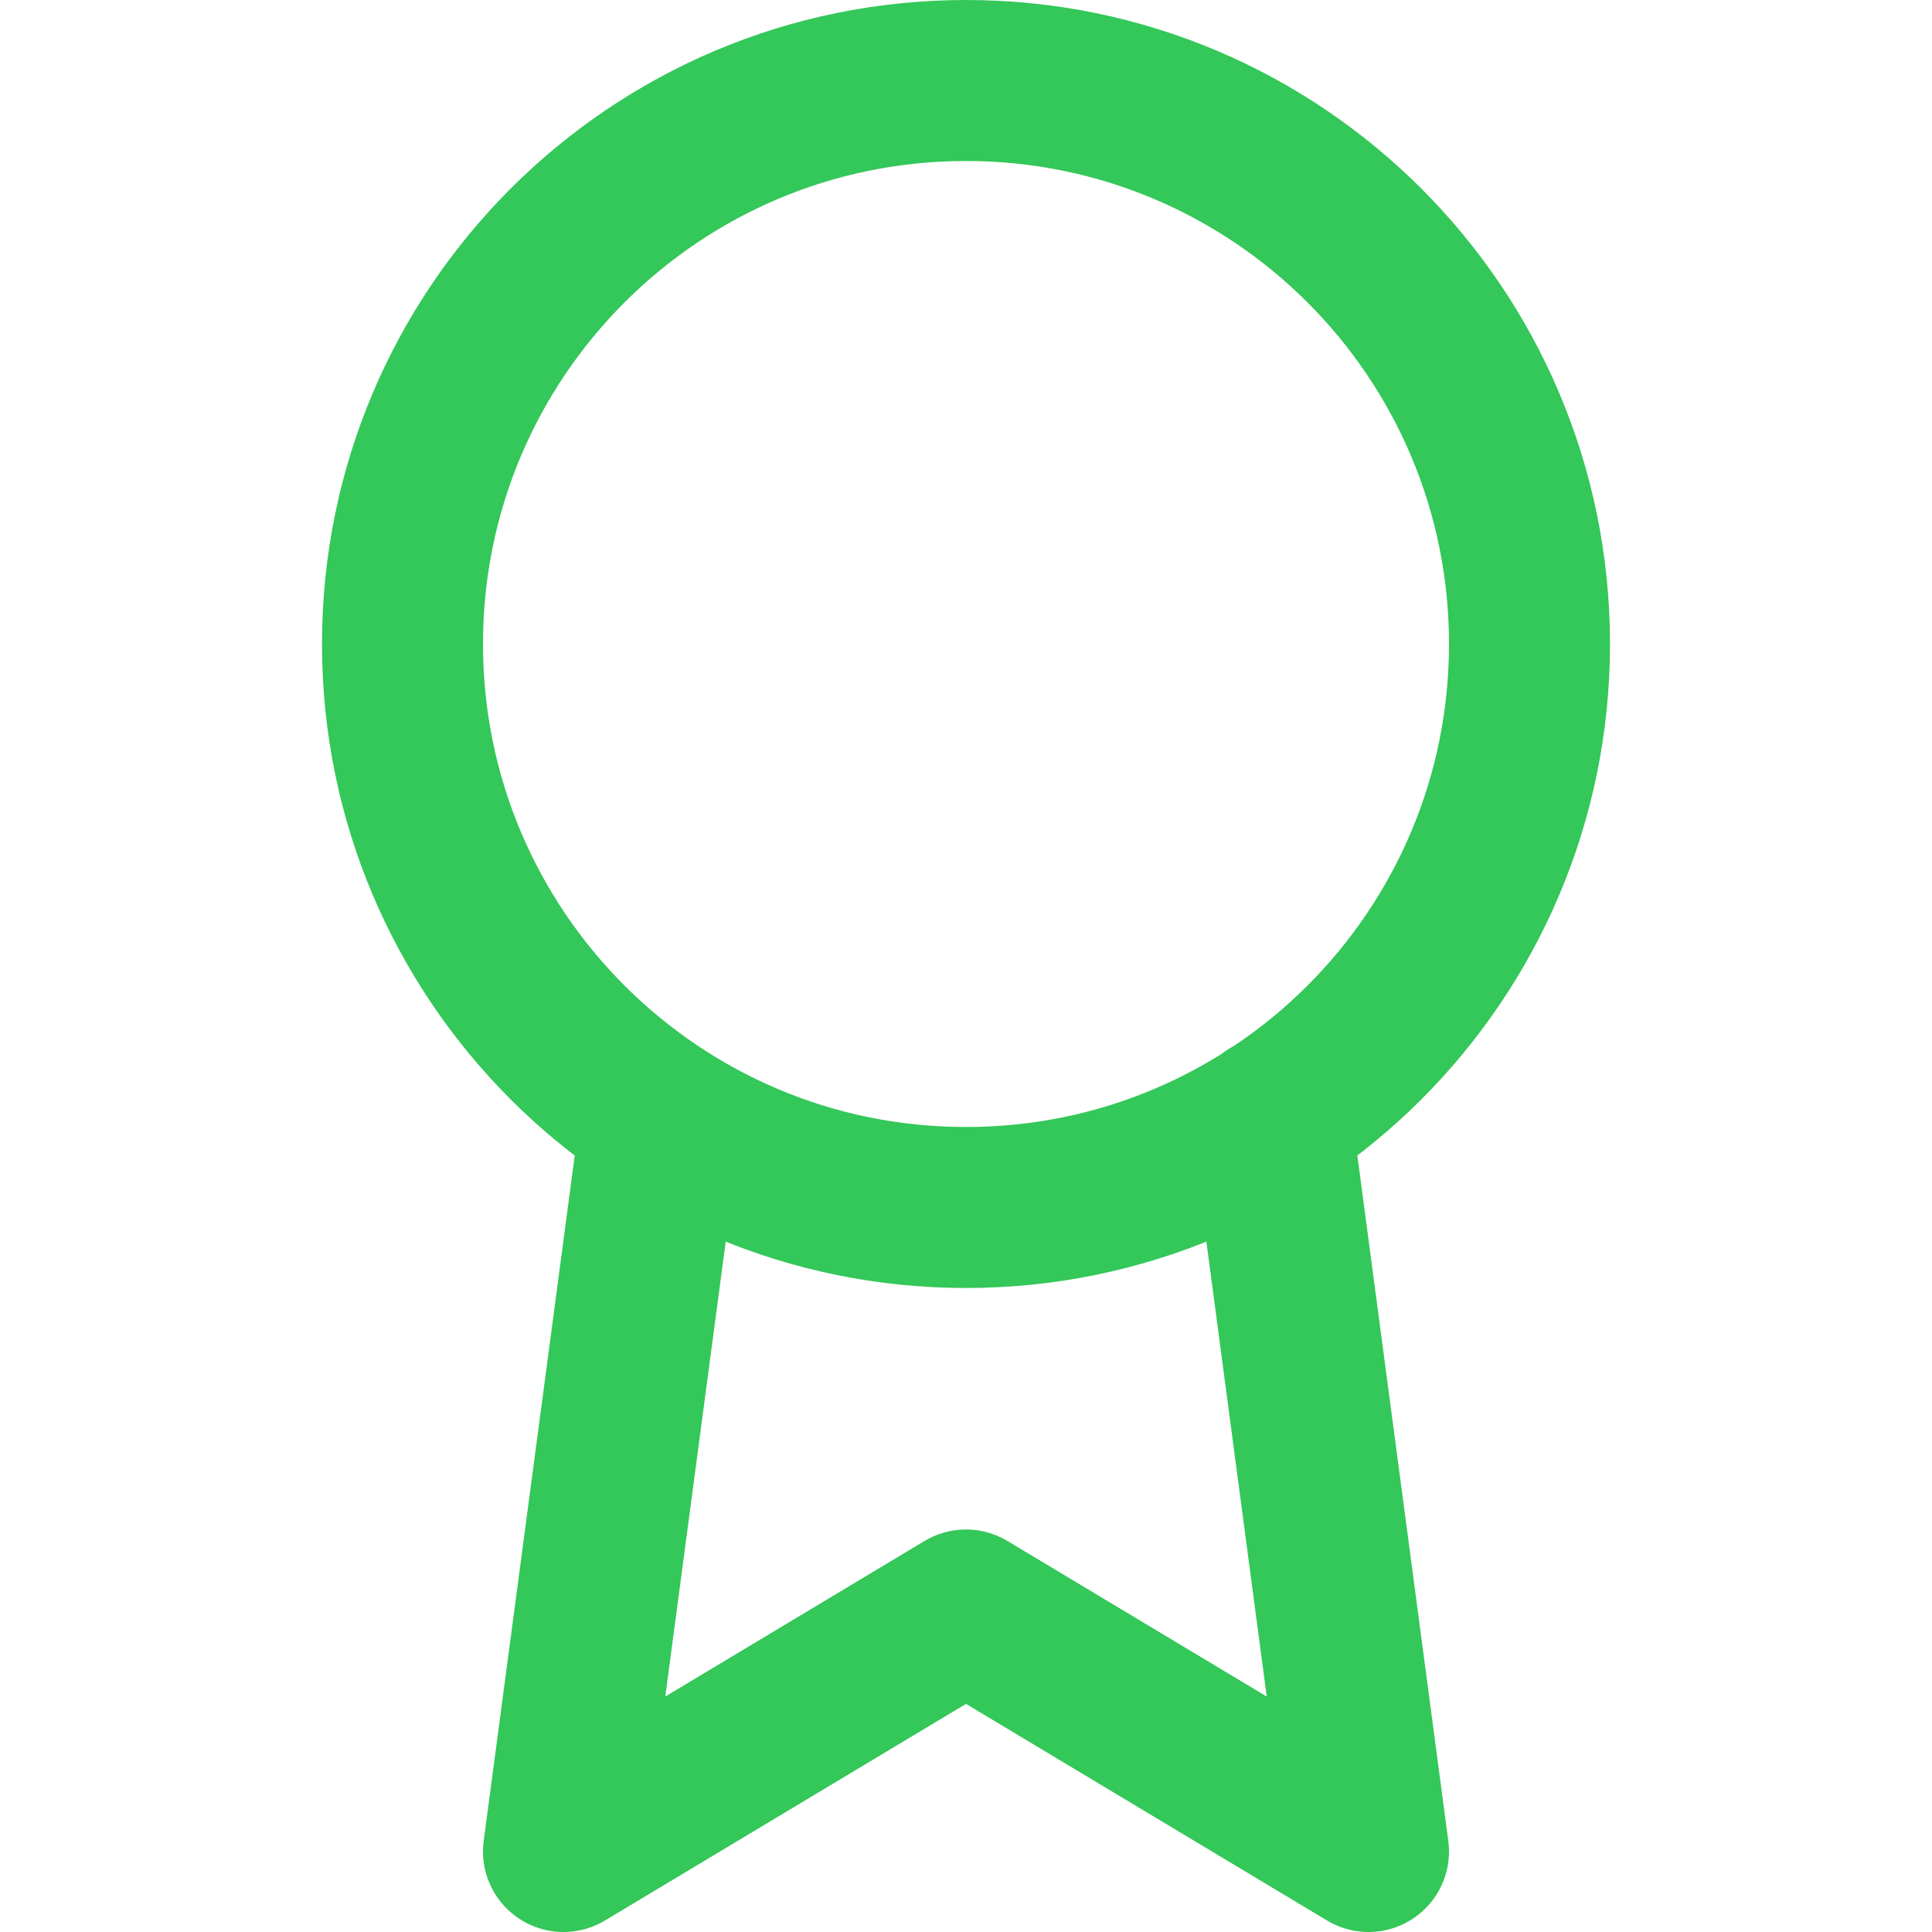
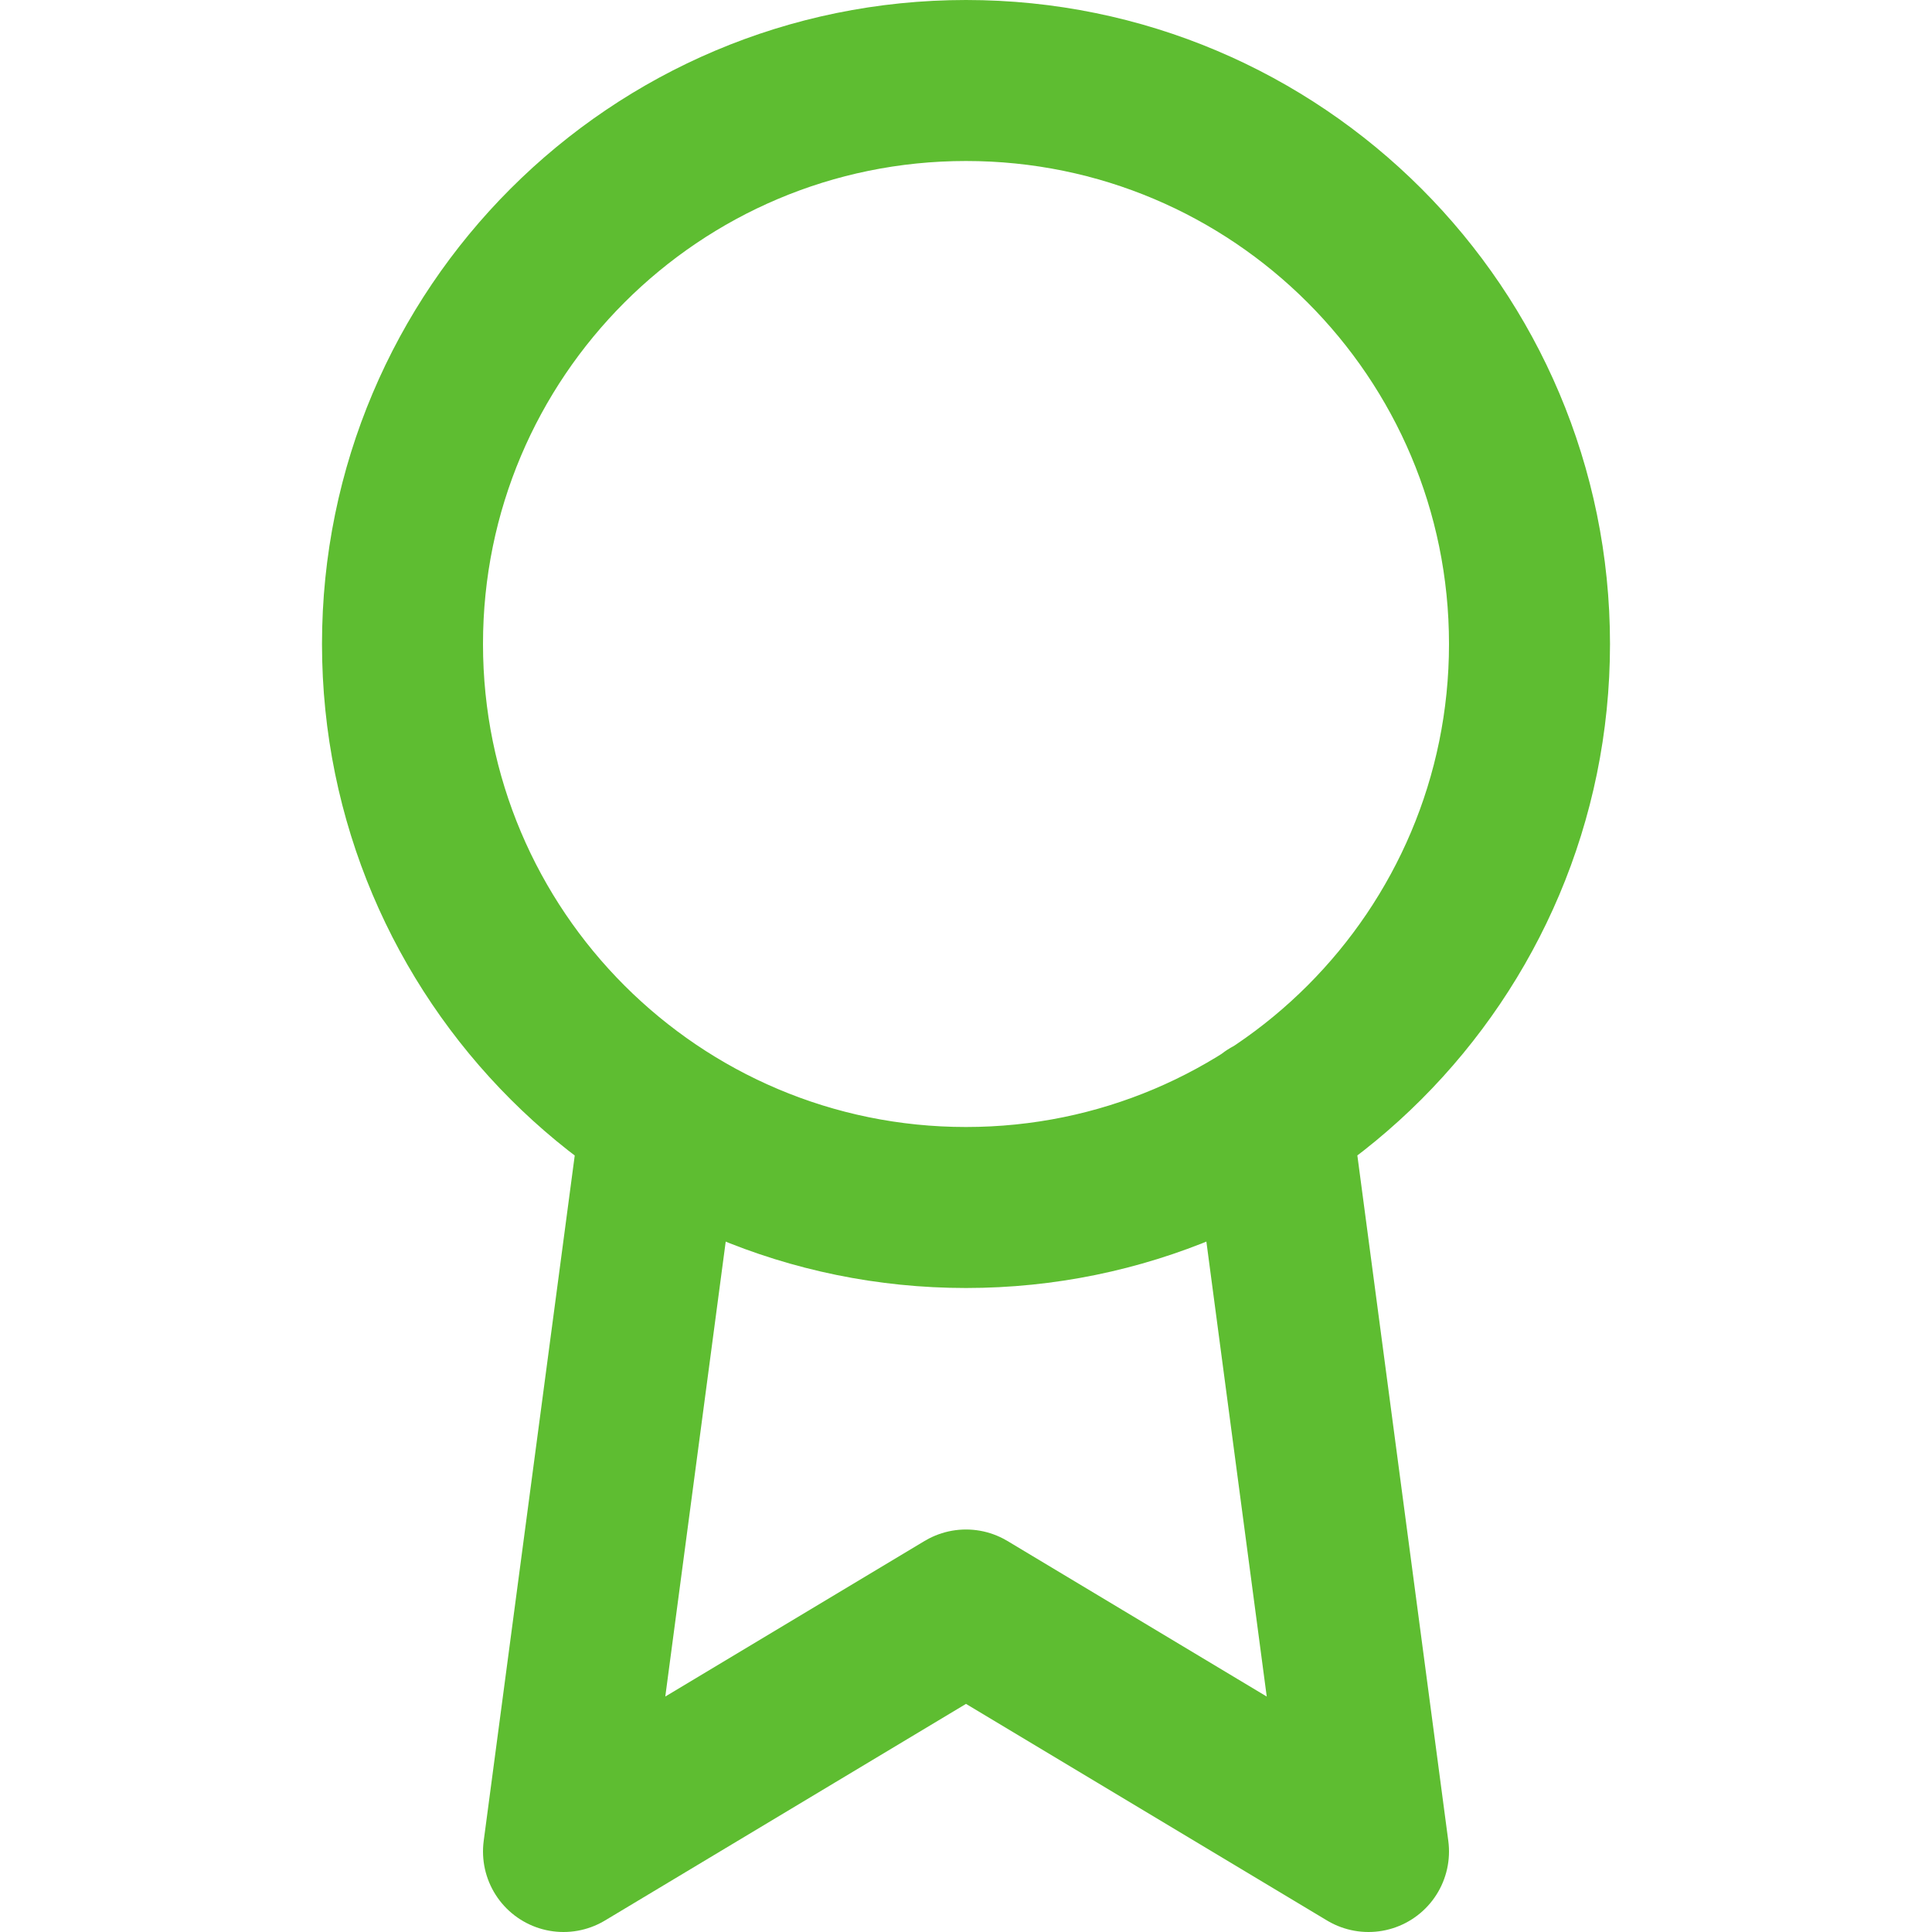
<svg xmlns="http://www.w3.org/2000/svg" width="24" height="24" viewBox="0 0 24 24" fill="none">
-   <path d="M8.21 13.89L7 23L12 20L17 23L15.79 13.88M19 8C19 11.866 15.866 15 12 15C8.134 15 5 11.866 5 8C5 4.134 8.134 1 12 1C15.866 1 19 4.134 19 8Z" stroke="#34C759" stroke-width="2" stroke-linecap="round" stroke-linejoin="round" />
+   <path d="M8.21 13.89L7 23L12 20L17 23L15.79 13.88M19 8C19 11.866 15.866 15 12 15C8.134 15 5 11.866 5 8C5 4.134 8.134 1 12 1C15.866 1 19 4.134 19 8Z" stroke="#5EBD31" stroke-width="2" stroke-linecap="round" stroke-linejoin="round" />
</svg>
